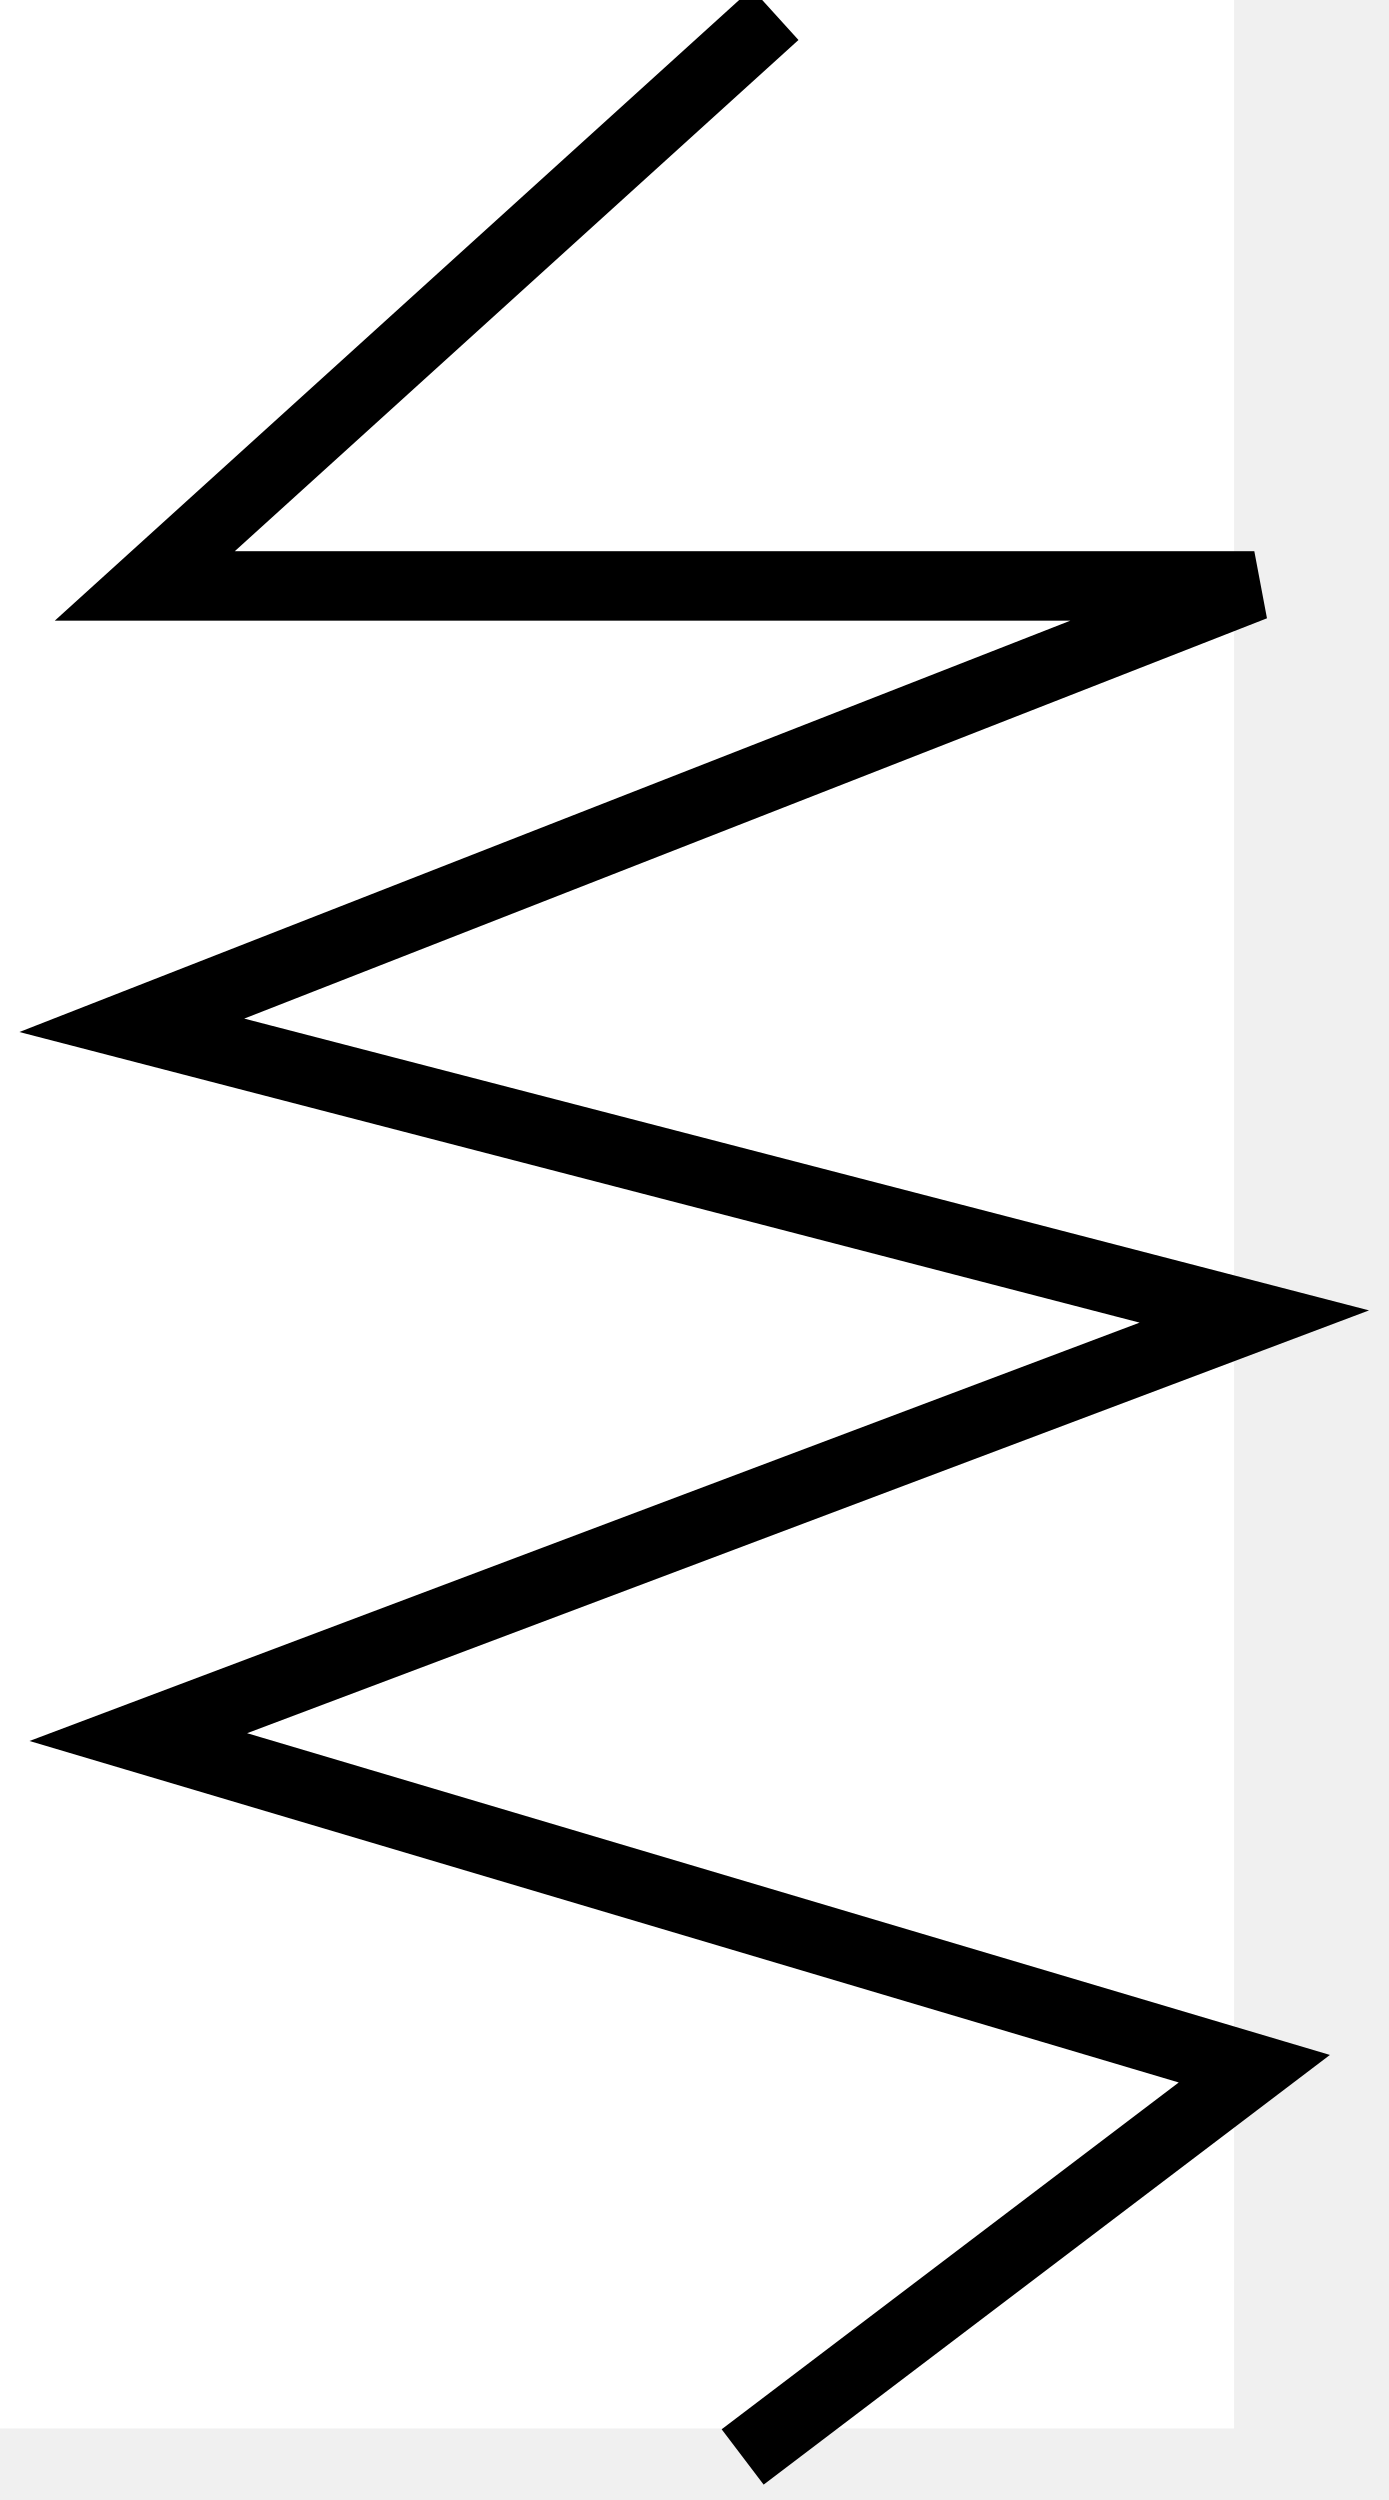
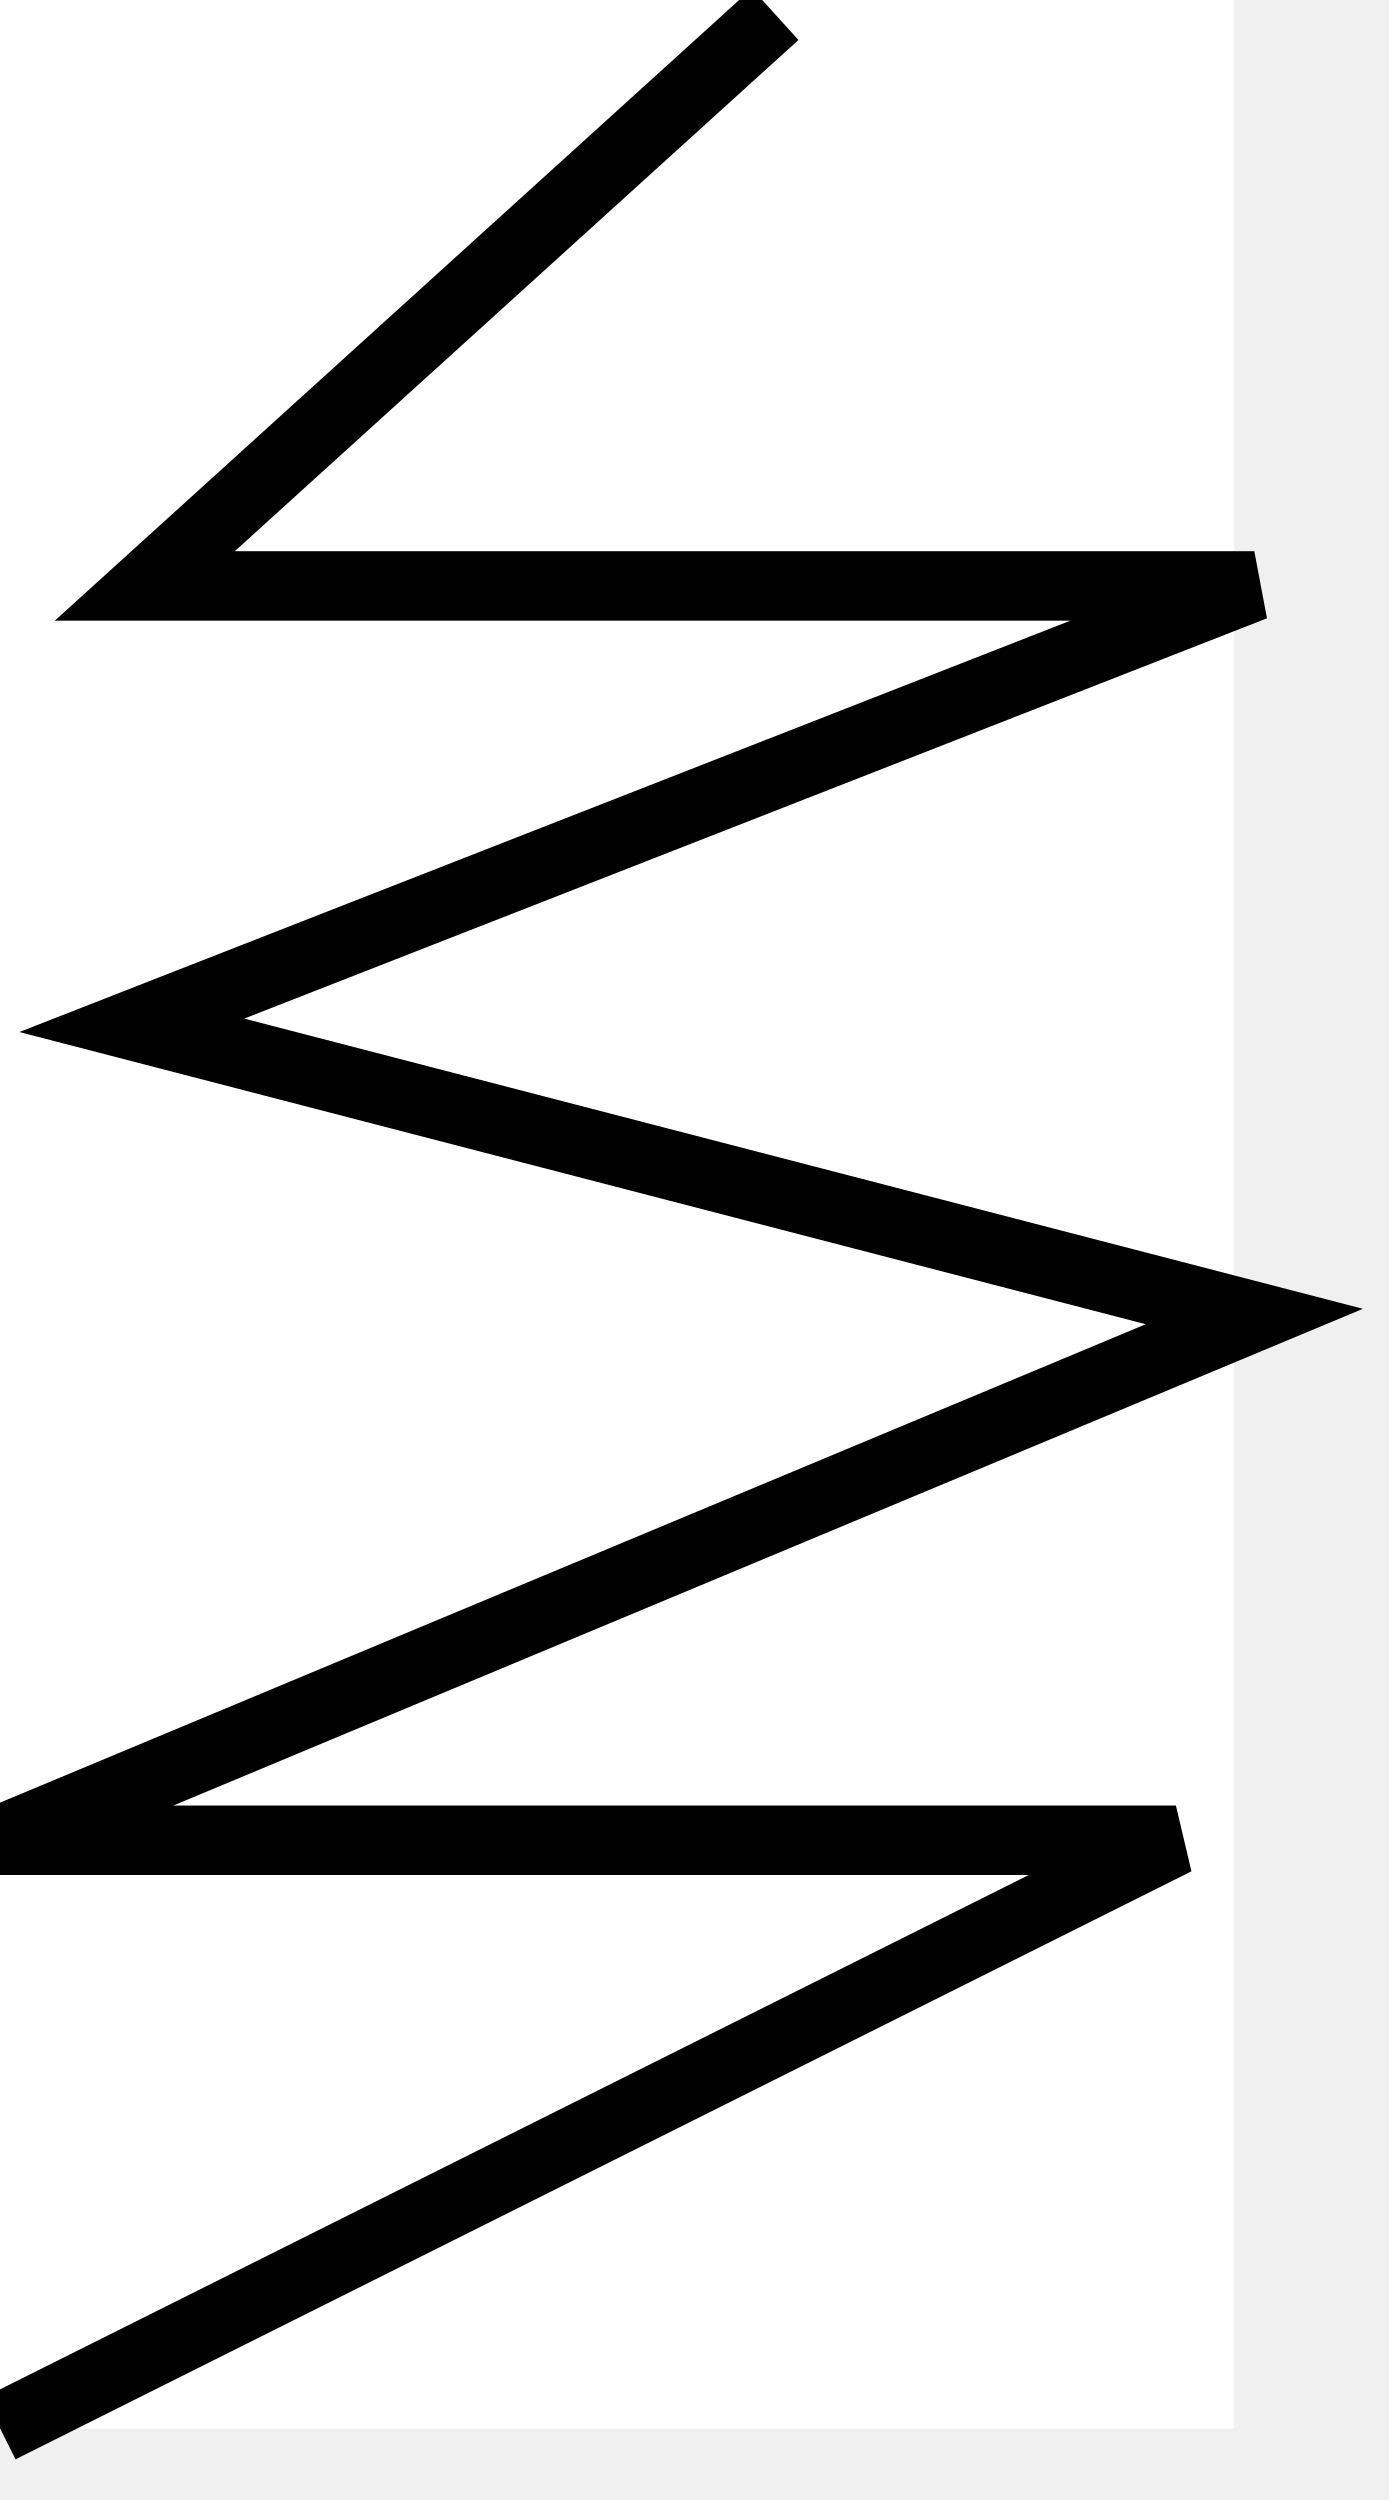
<svg xmlns="http://www.w3.org/2000/svg" width="10mm" height="18mm" viewBox="0 0 35.433 63.78" id="svg2" version="1.1">
  <defs id="defs4" />
  <g id="layer1" transform="translate(0,-988.5827)" />
  <g id="layer3" transform="translate(0,46.94882)">
    <rect style="fill:#ffffff;fill-opacity:1;stroke:none;stroke-width:1.772;stroke-miterlimit:4;stroke-dasharray:none;stroke-opacity:1" id="rect4206" width="31.483" height="63.78" x="-1.9073489e-06" y="-48.773" />
-     <path style="fill:none;fill-rule:evenodd;stroke:#000000;stroke-width:1.772;stroke-linecap:butt;stroke-linejoin:miter;stroke-miterlimit:4;stroke-dasharray:none;stroke-opacity:1" d="M 18.946,15.733 32.0,5.828 3.528,-2.632 32.0,-13.362 3.362,-20.791 32.0,-32.0 3.693,-32.0 19.775,-46.585" id="path4828" />
+     <path style="fill:none;fill-rule:evenodd;stroke:#000000;stroke-width:1.772;stroke-linecap:butt;stroke-linejoin:miter;stroke-miterlimit:4;stroke-dasharray:none;stroke-opacity:1" d="M 0,15 30.0,0 0,0 32.0,-13.362 3.362,-20.791 32.0,-32.0 3.693,-32.0 19.775,-46.585" id="path4828" />
  </g>
</svg>
